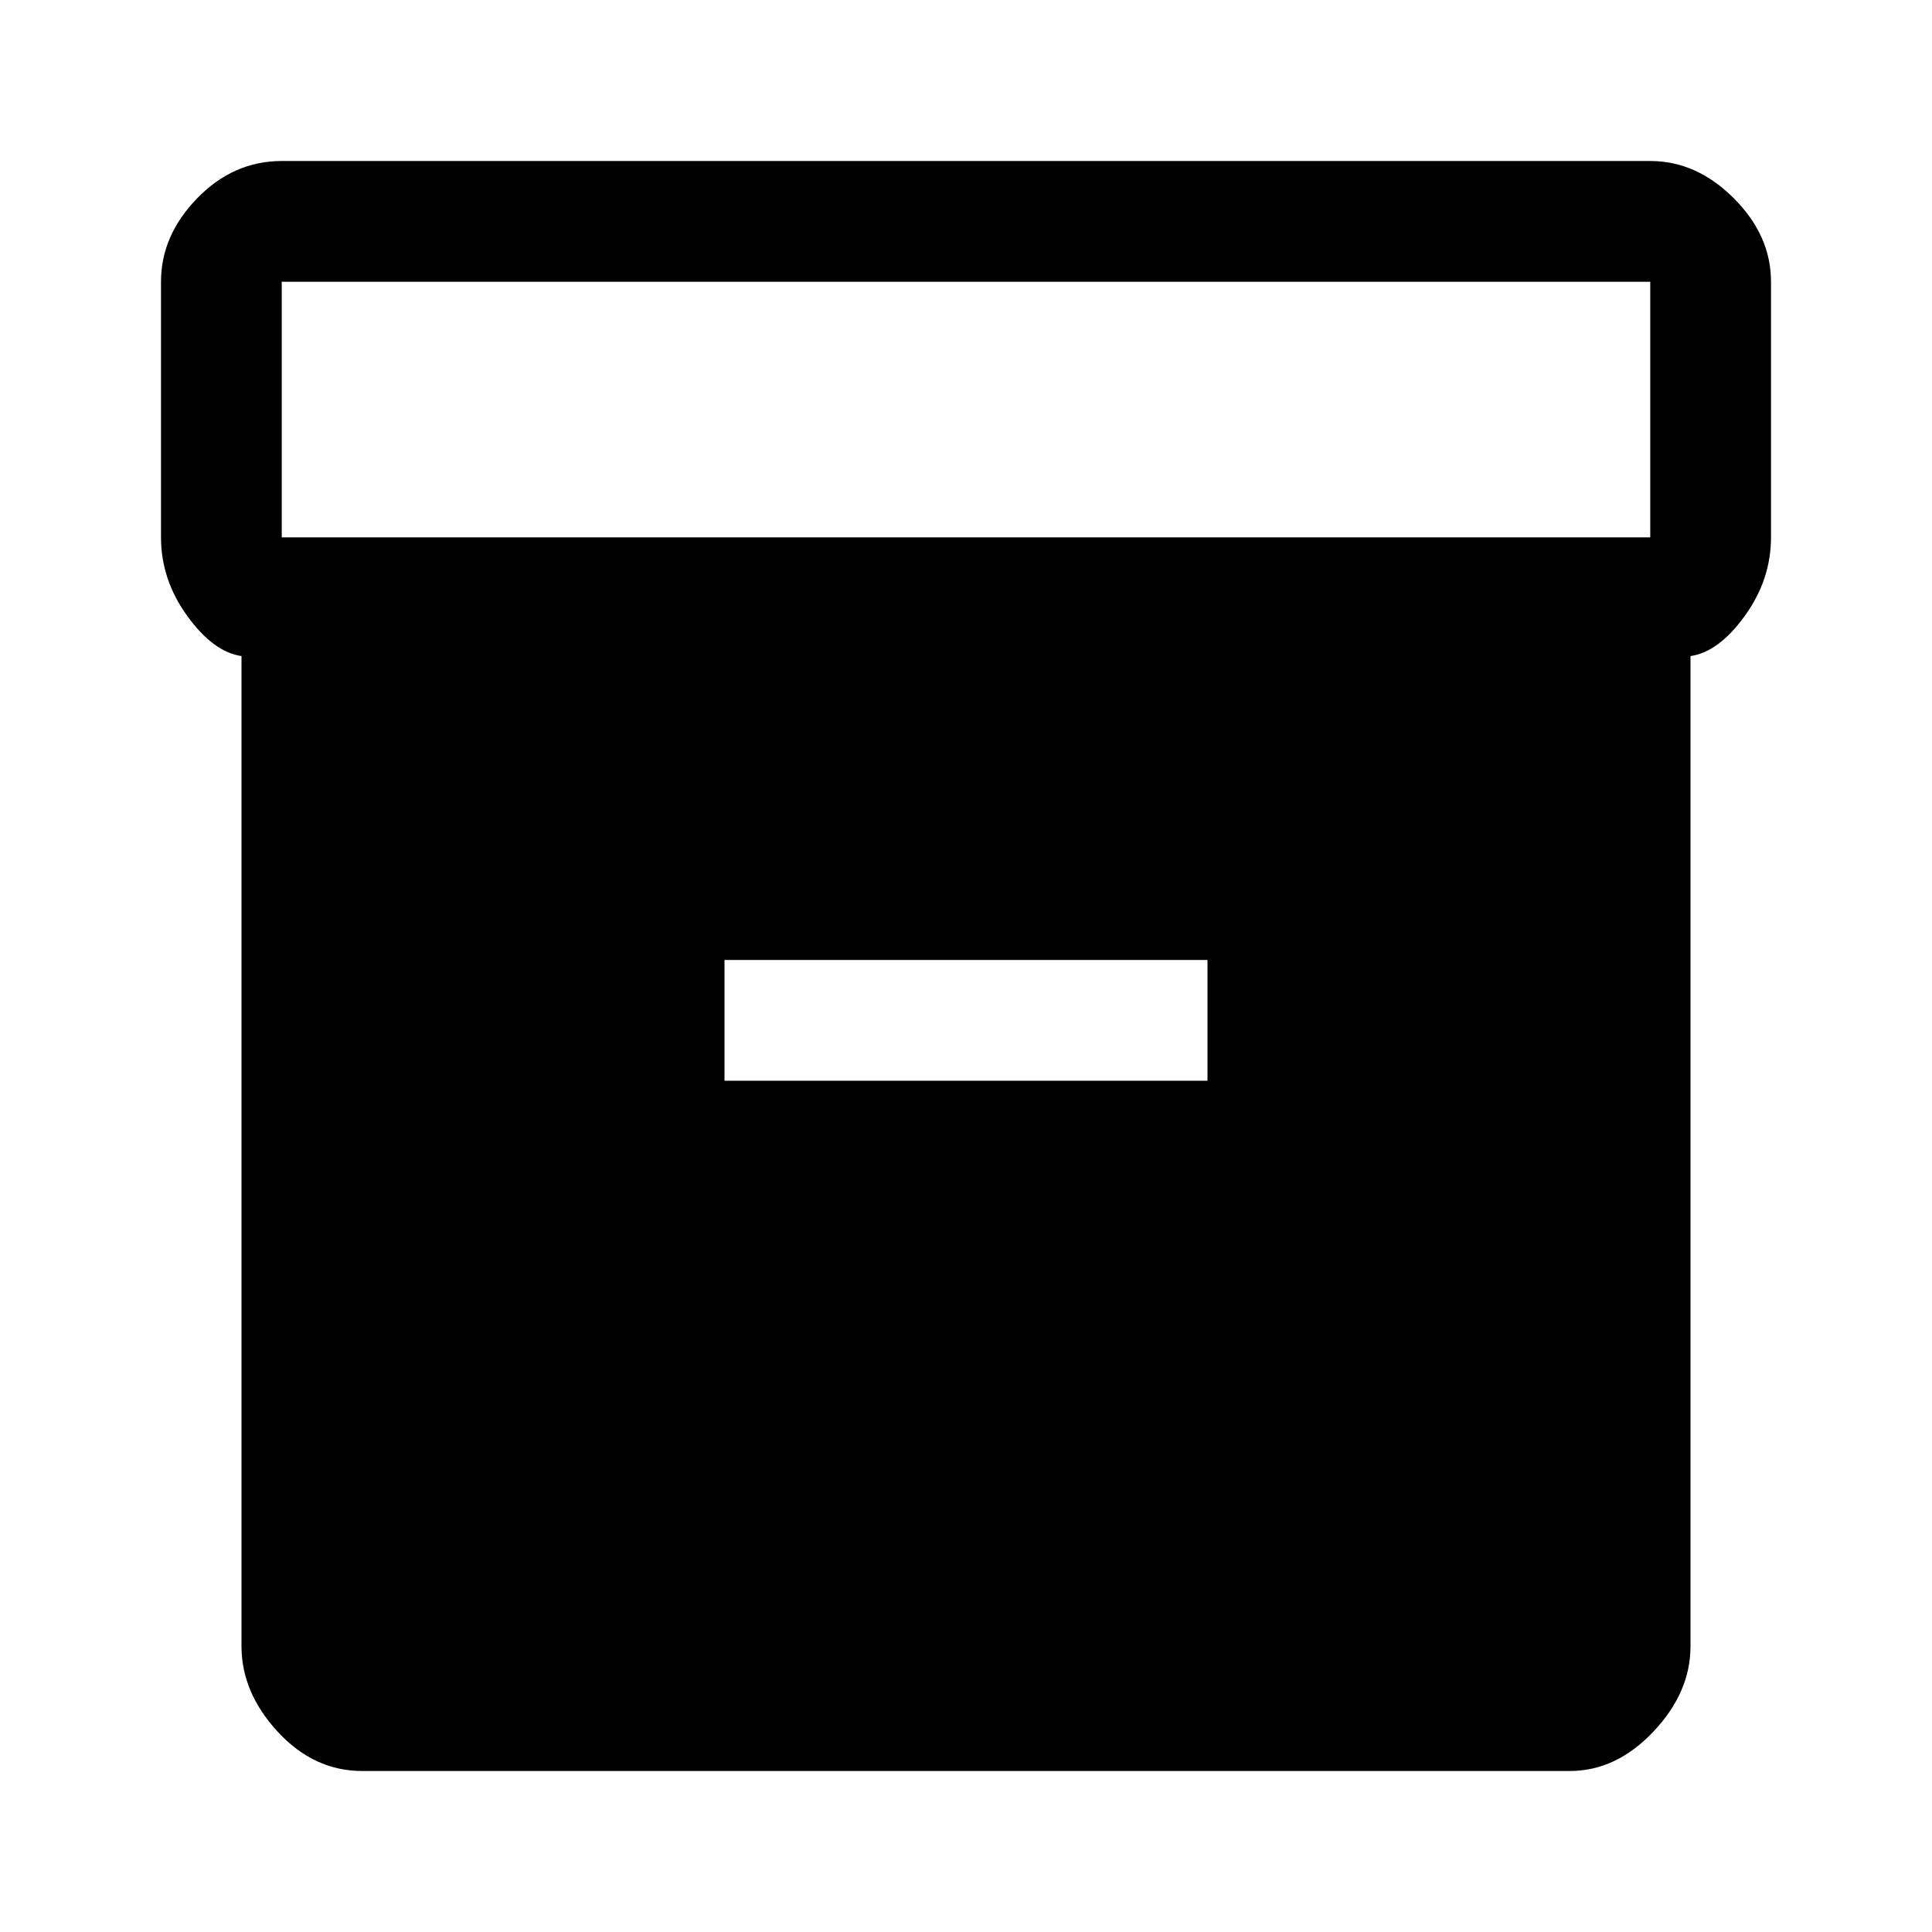
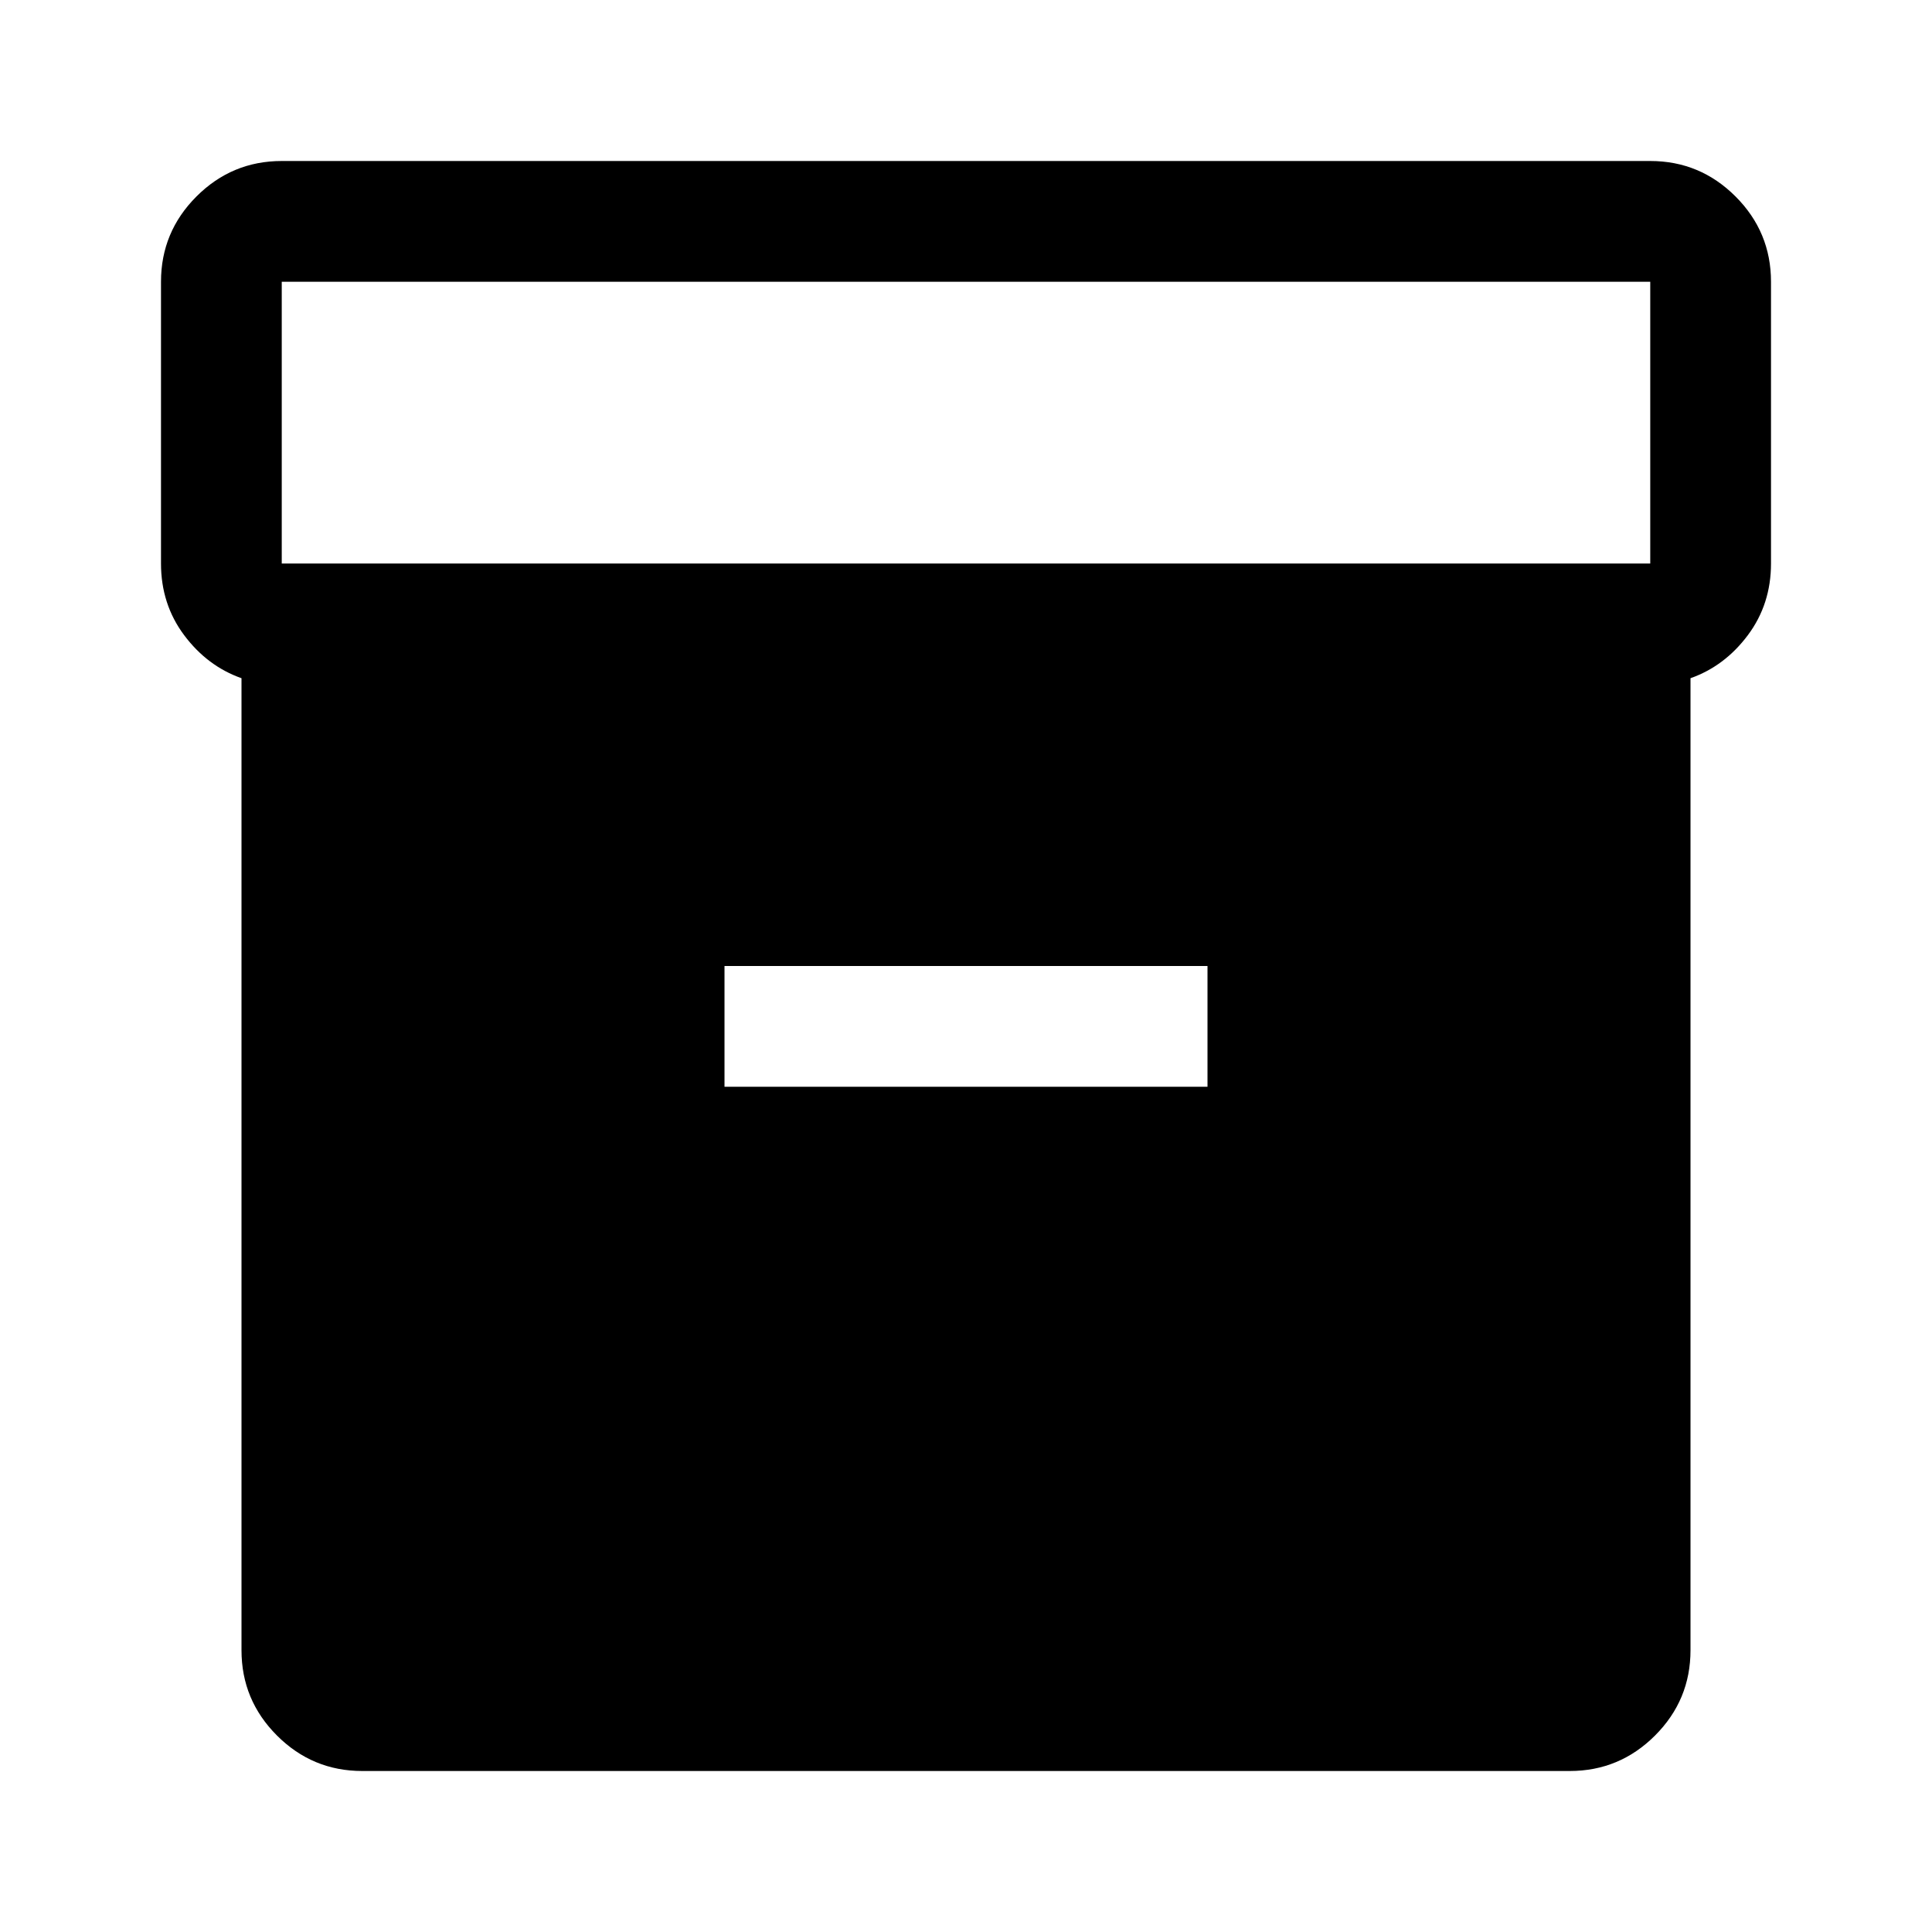
<svg xmlns="http://www.w3.org/2000/svg" height="48" viewBox="0 -960 960 960" width="48">
-   <path d="M120-142v-492q-14-2-27-20t-13-39v-127q0-23 18-41.5t42-18.5h680q23 0 41.5 18.5T880-820v127q0 21-13 39t-27 20v492q0 23-18.5 42.5T780-80H180q-24 0-42-19.5T120-142Zm700-551v-127H140v127h680ZM360-423h240v-60H360v60Z" />
+   <path d="M180-80q-24.75 0-42.375-17.625T120-140v-483q-17-6-28.5-21.388Q80-659.776 80-680v-140q0-24.75 17.625-42.375T140-880h680q24.75 0 42.375 17.625T880-820v140q0 20.224-11.5 35.612Q857-629 840-623v483q0 24.75-17.625 42.375T780-80H180Zm-40-600h680v-140H140v140Zm220 260h240v-60H360v60Z" />
</svg>
